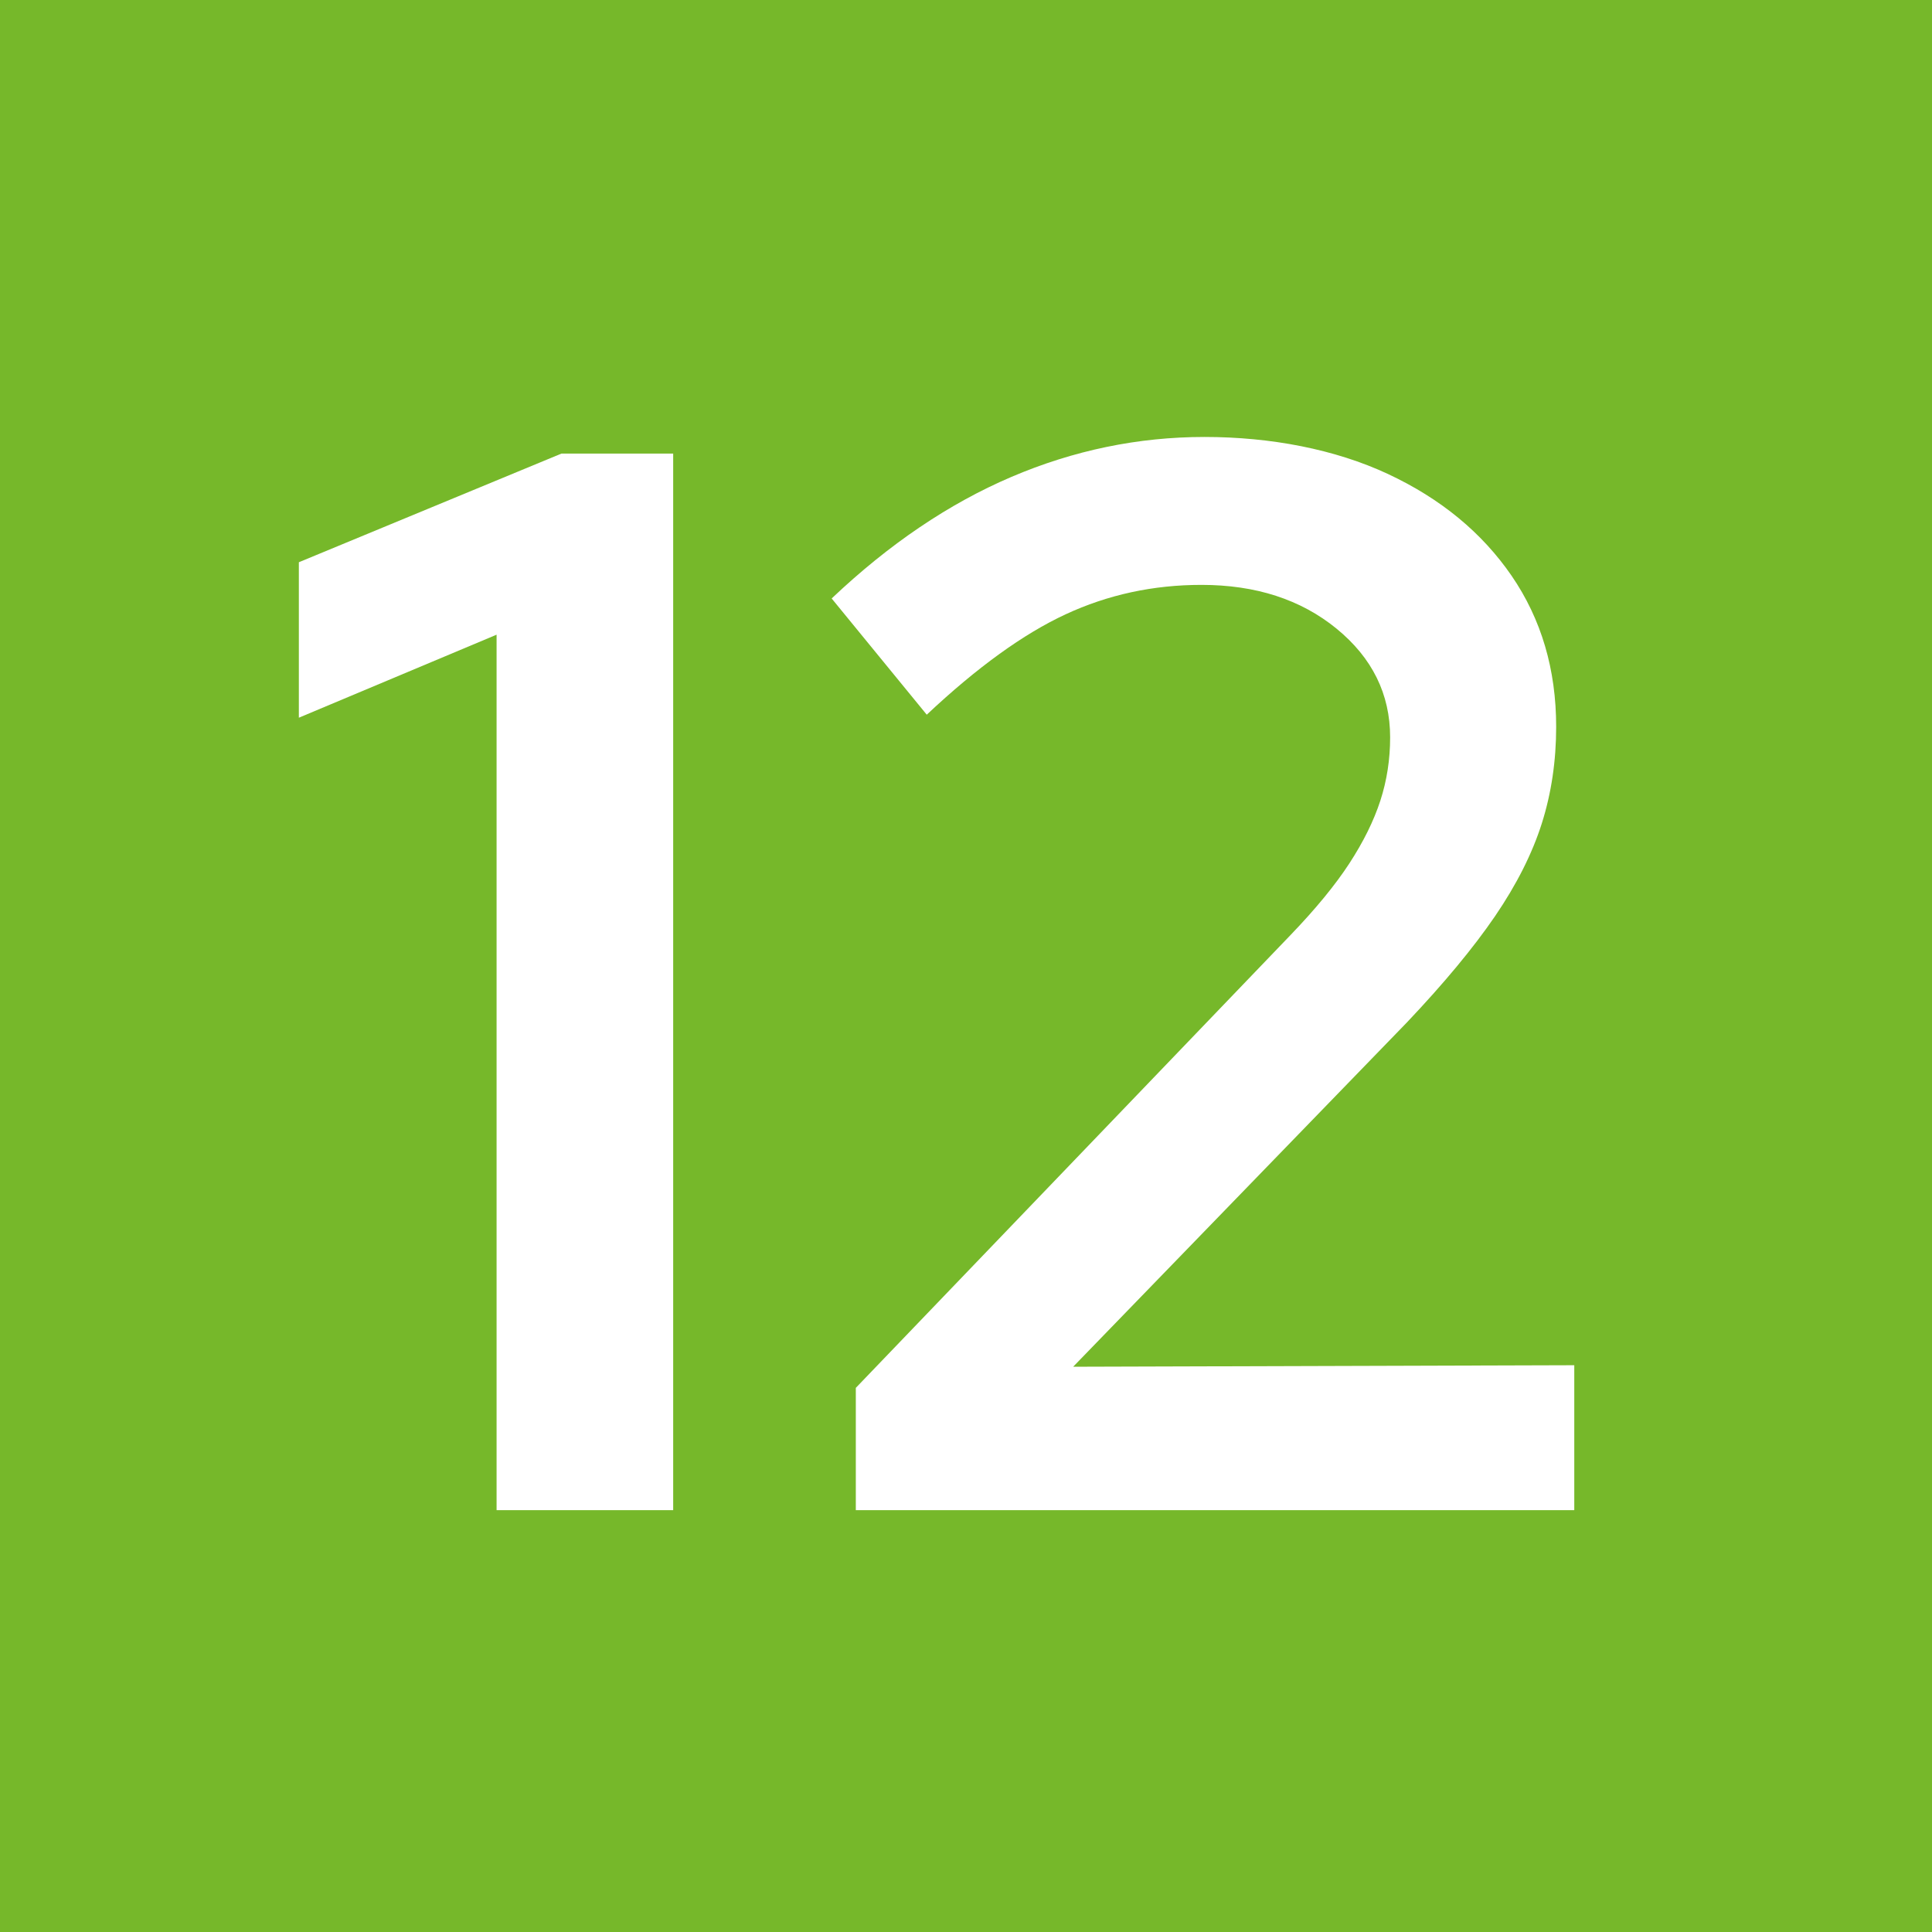
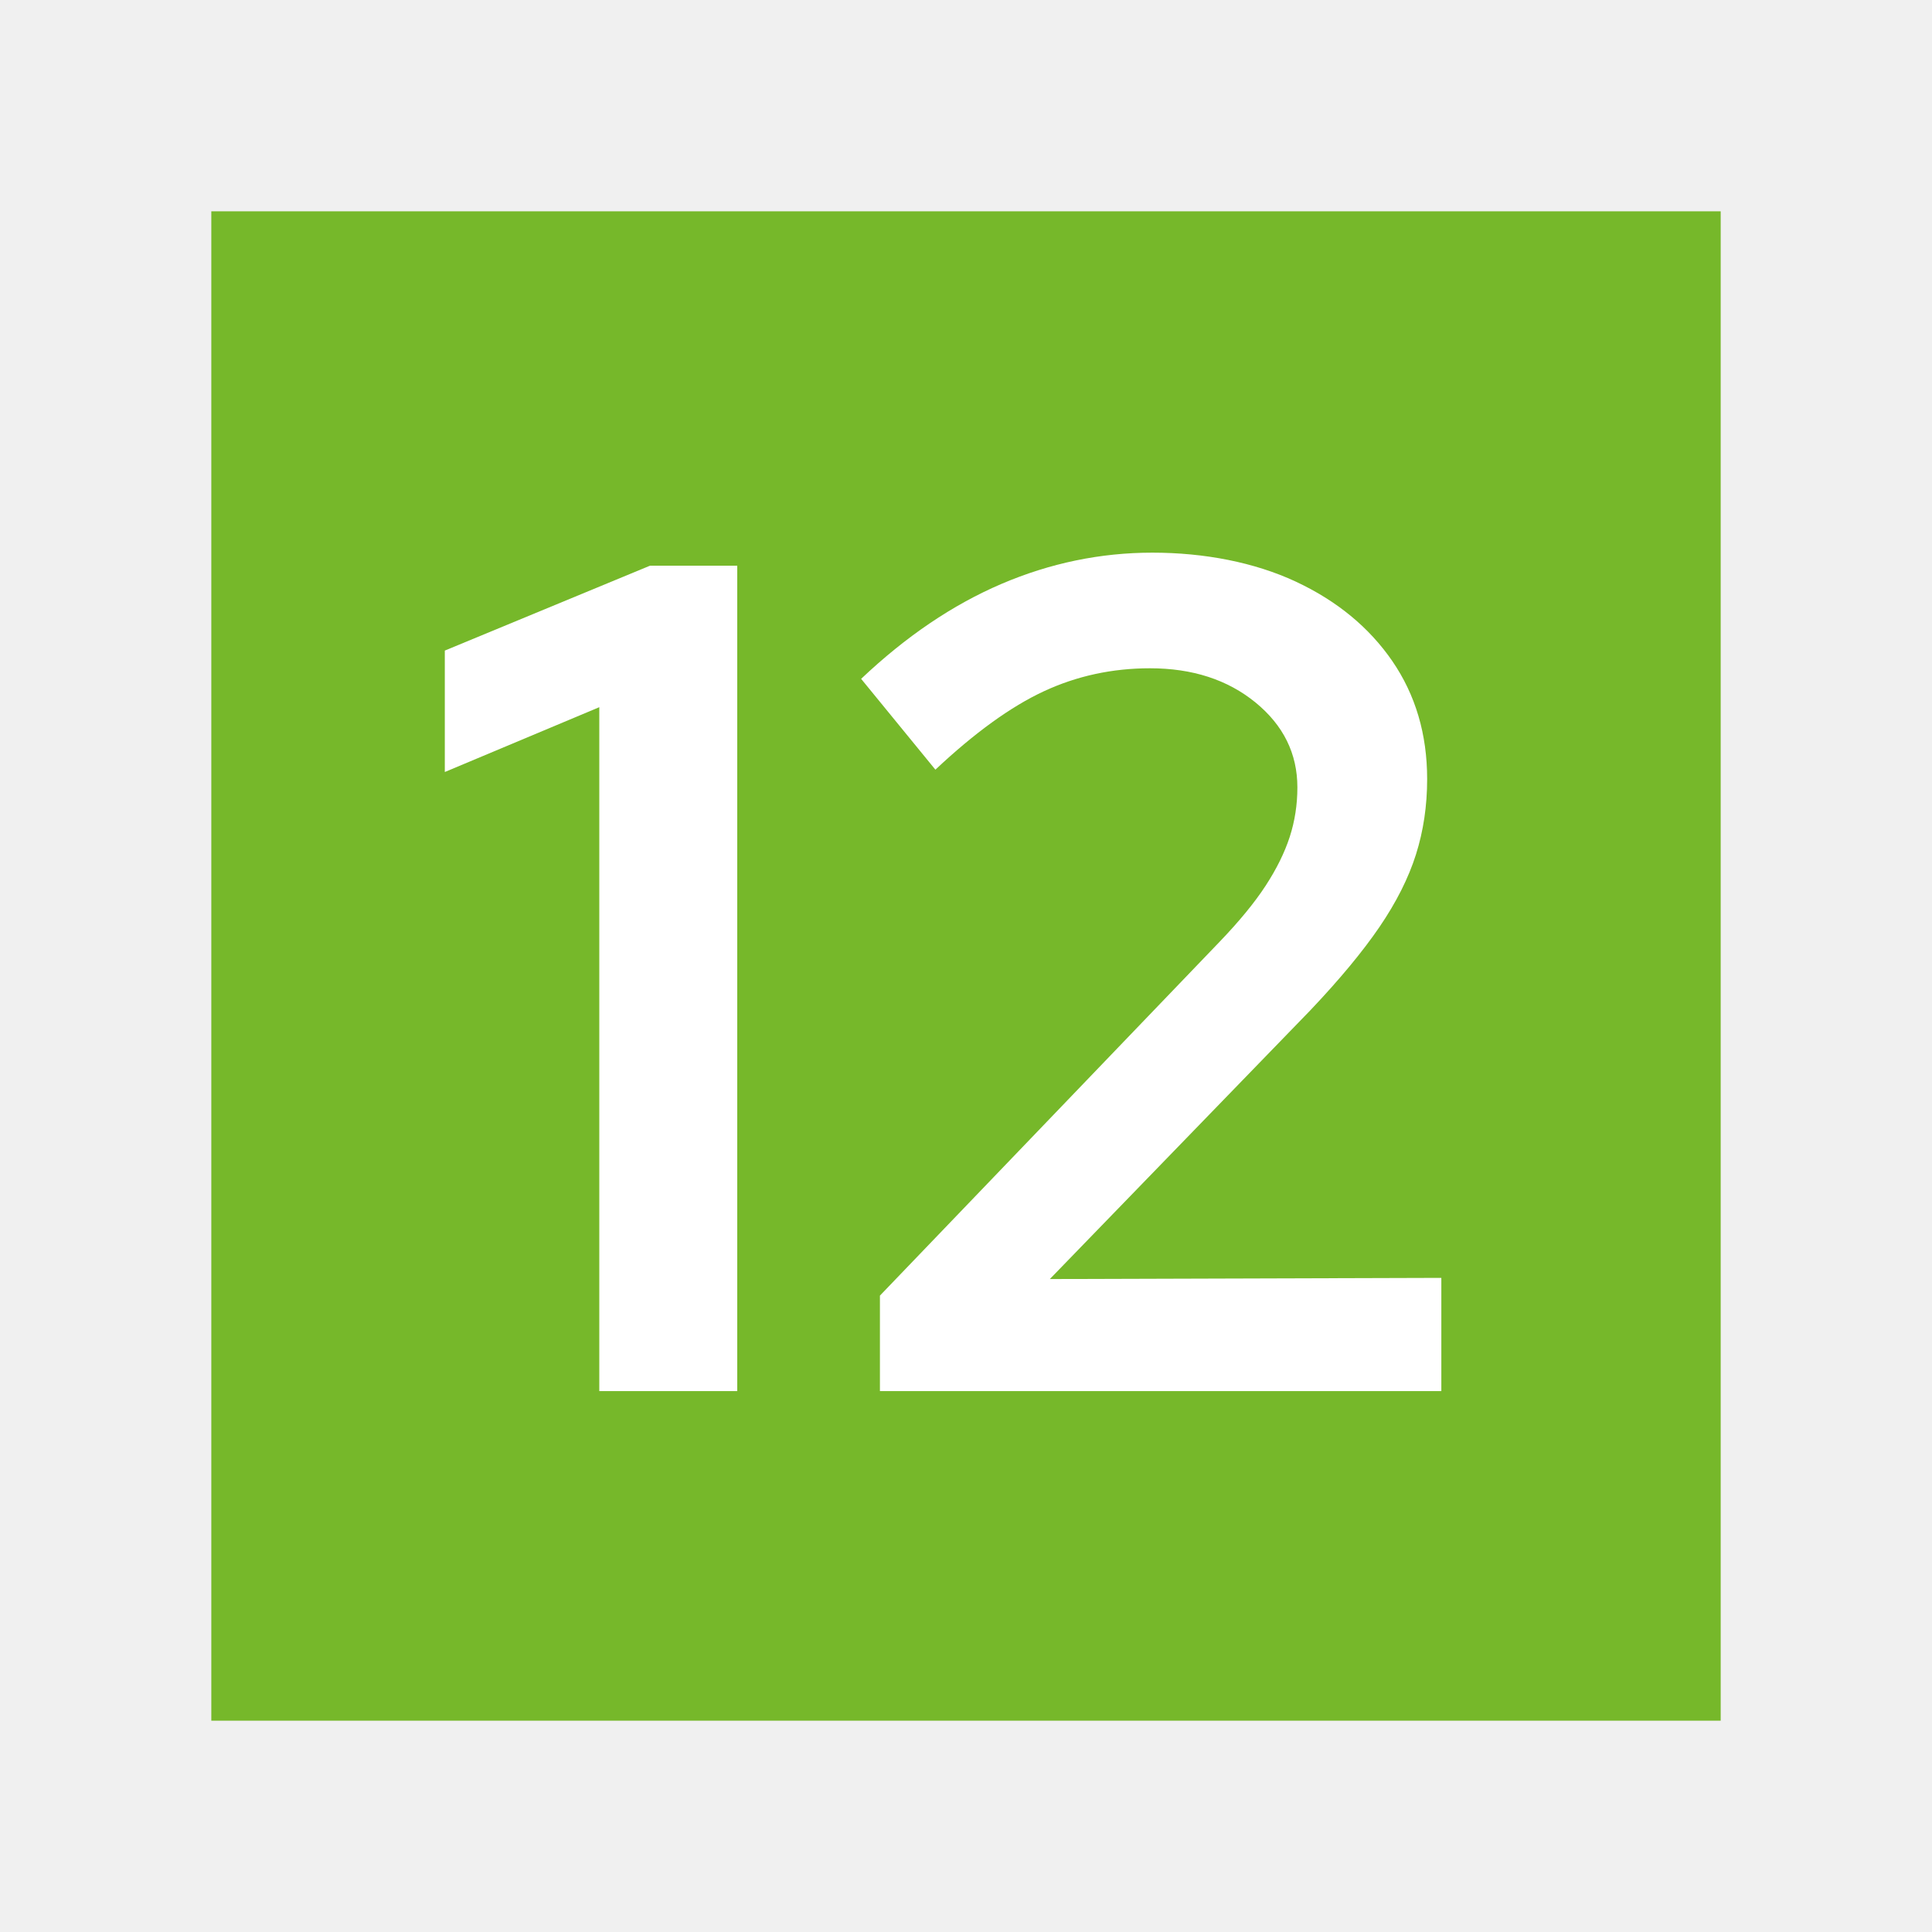
- <svg xmlns="http://www.w3.org/2000/svg" version="1.1" viewBox="0 0 512 512">
+ <svg xmlns="http://www.w3.org/2000/svg" id="Layer_1" version="1.1" viewBox="0 0 512 512">
  <defs>
    <style>
      .st0 {
        fill: #fff;
      }

      .st1 {
        fill: #76b82a;
      }
    </style>
  </defs>
-   <g id="Layer_1">
-     <rect class="st1" width="512" height="512" />
+   <g id="Layer_11">
+     <rect class="st1" x="56" y="56" width="400" height="400" />
  </g>
  <g id="Layer_2">
    <g>
-       <path class="st0" d="M131.6,400.2v-232l-52.4,22v-41.2l69.6-28.8h29.6v280h-46.8Z" />
-       <path class="st0" d="M226.8,400.2v-32.4l115.2-120c6.66-6.93,11.86-13.26,15.6-19,3.73-5.73,6.46-11.26,8.2-16.6,1.73-5.33,2.6-10.93,2.6-16.8,0-11.46-4.74-21.06-14.2-28.8-9.47-7.73-21.4-11.6-35.8-11.6-12.8,0-24.8,2.6-36,7.8-11.2,5.2-23.47,14.07-36.8,26.6l-25.2-30.8c15.2-14.4,31.06-25.13,47.6-32.2,16.53-7.06,33.6-10.6,51.2-10.6s34.6,3.27,48.6,9.8c14,6.54,24.93,15.54,32.8,27,7.86,11.47,11.8,24.8,11.8,40,0,9.07-1.27,17.6-3.8,25.6-2.54,8-6.67,16.2-12.4,24.6-5.74,8.4-13.54,17.8-23.4,28.2l-88.4,91.2,132.8-.4v38.4h-190.4Z" />
+       <path class="st0" d="M158.82,368.66v-181.25l-40.94,17.18v-32.18l54.38-22.5h23.12v218.75h-36.57,0Z" />
+       <path class="st0" d="M233.19,368.66v-25.31l90-93.75c5.2-5.42,9.27-10.36,12.19-14.84,2.92-4.47,5.05-8.8,6.41-12.97,1.35-4.17,2.03-8.54,2.03-13.12,0-8.95-3.7-16.45-11.09-22.5-7.4-6.04-16.72-9.07-27.97-9.07-10,0-19.38,2.03-28.12,6.09s-18.33,10.99-28.75,20.78l-19.68-24.07c11.88-11.25,24.27-19.63,37.19-25.16,12.92-5.52,26.25-8.28,40-8.28s27.03,2.56,37.97,7.66c10.93,5.11,19.47,12.14,25.62,21.09,6.14,8.96,9.22,19.38,9.22,31.25,0,7.08-.99,13.75-2.97,20-1.98,6.25-5.21,12.66-9.68,19.22-4.48,6.56-10.58,13.91-18.28,22.03l-69.06,71.25,103.75-.31v30h-148.78Z" />
    </g>
  </g>
</svg>
